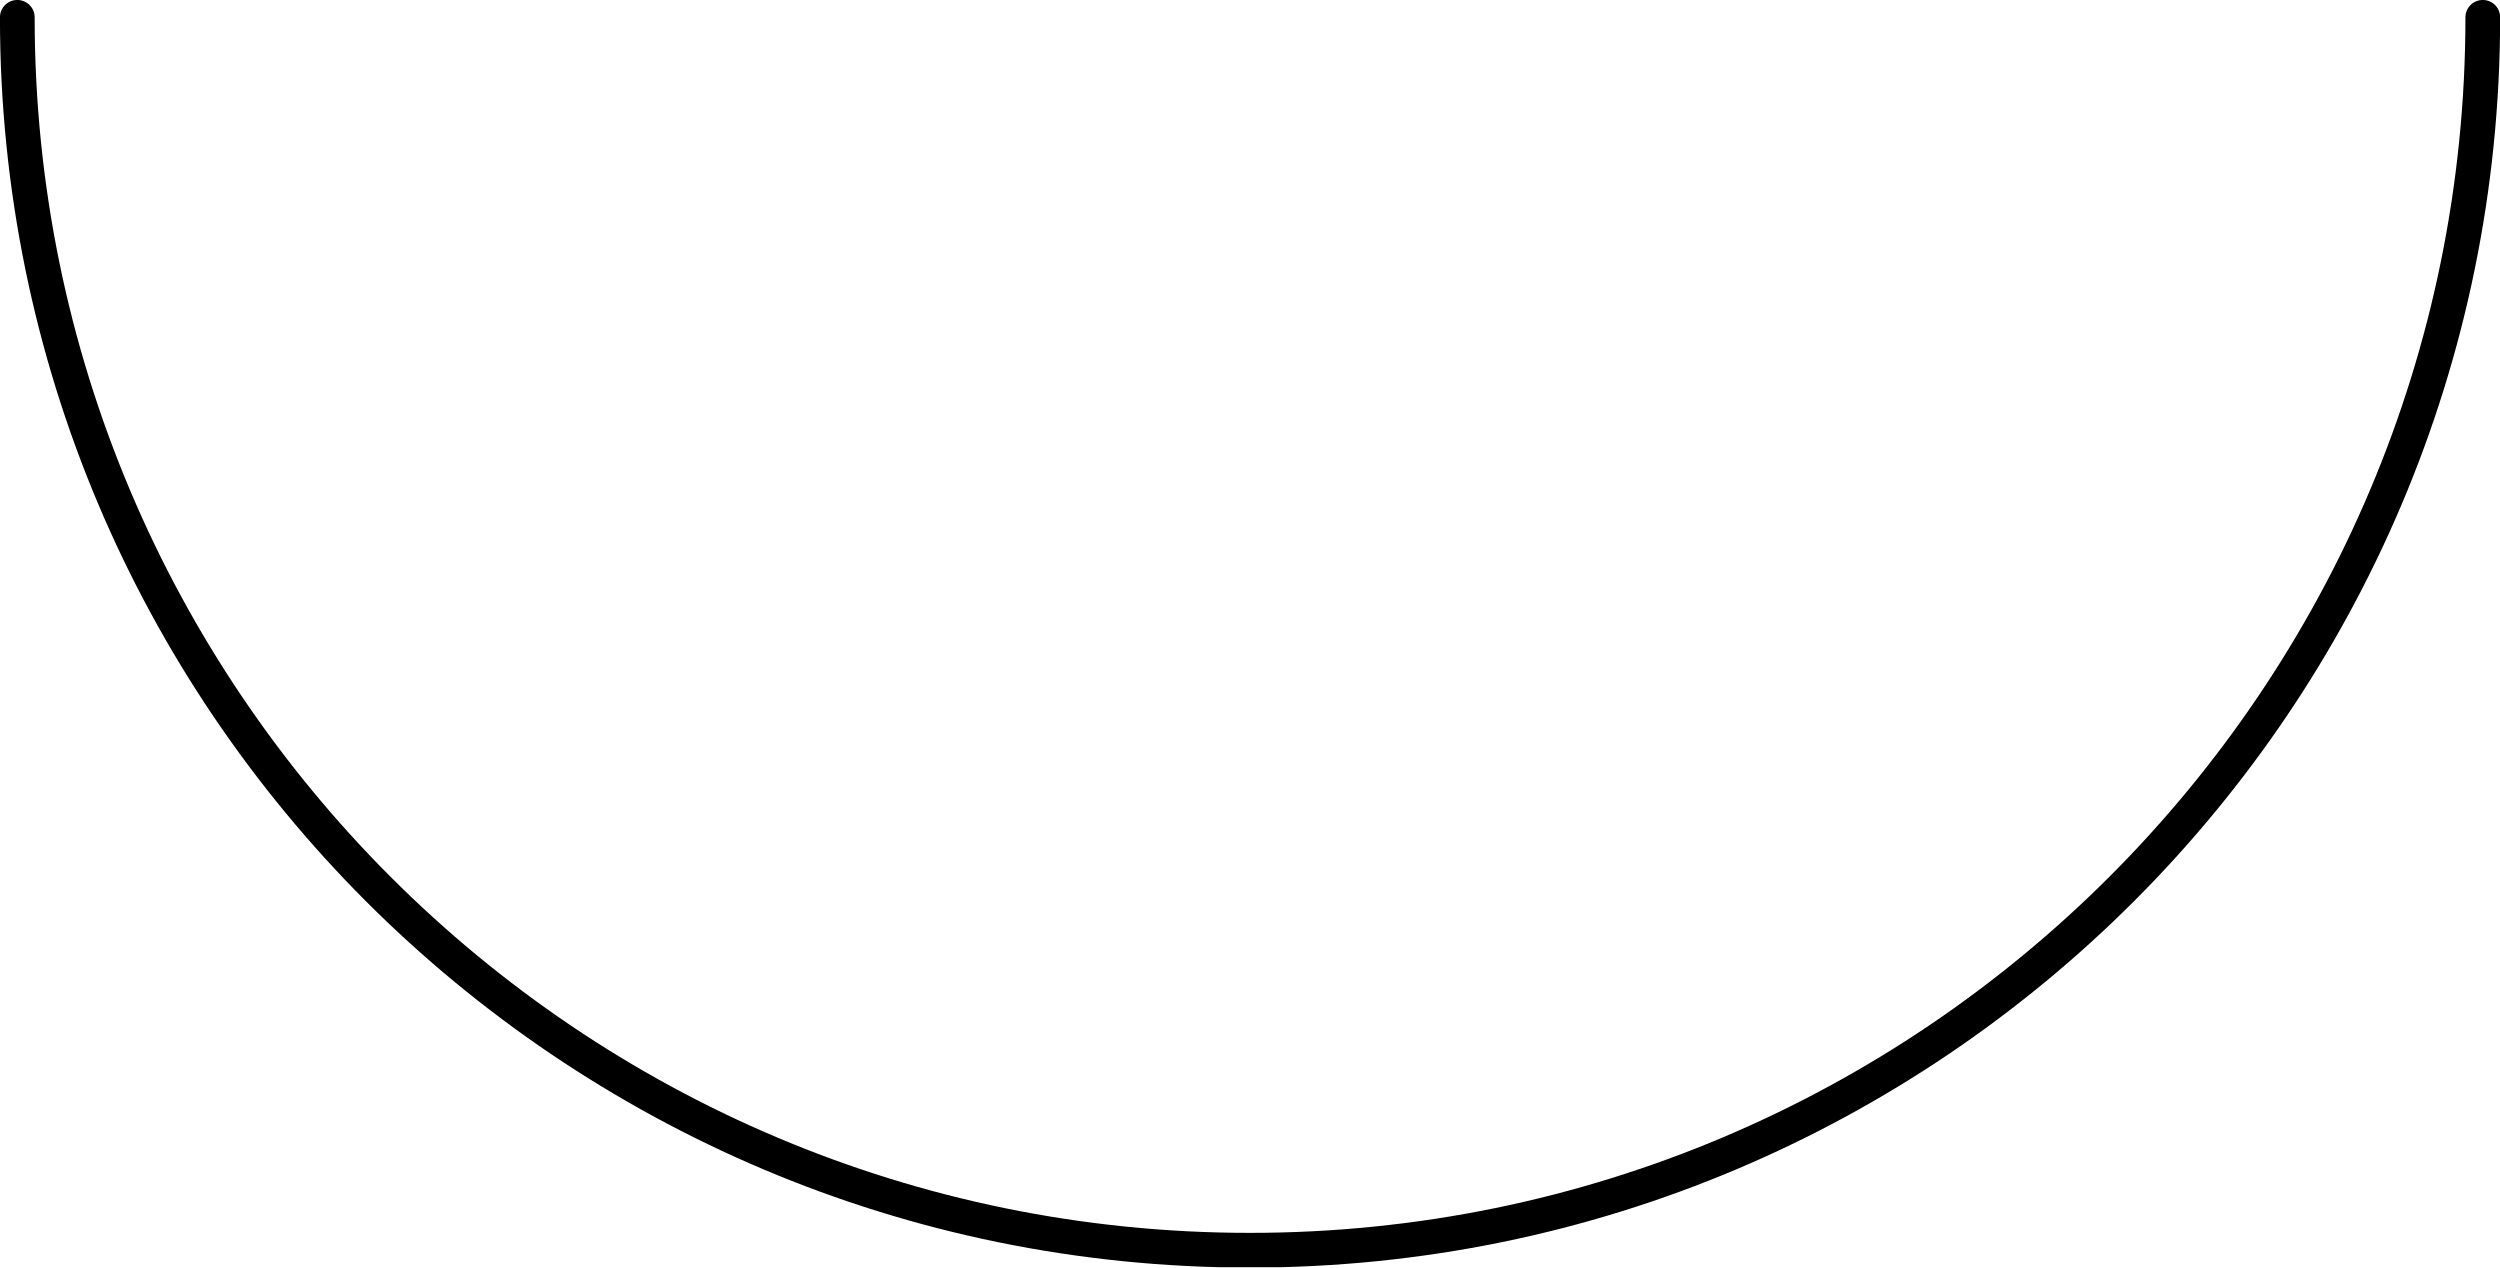
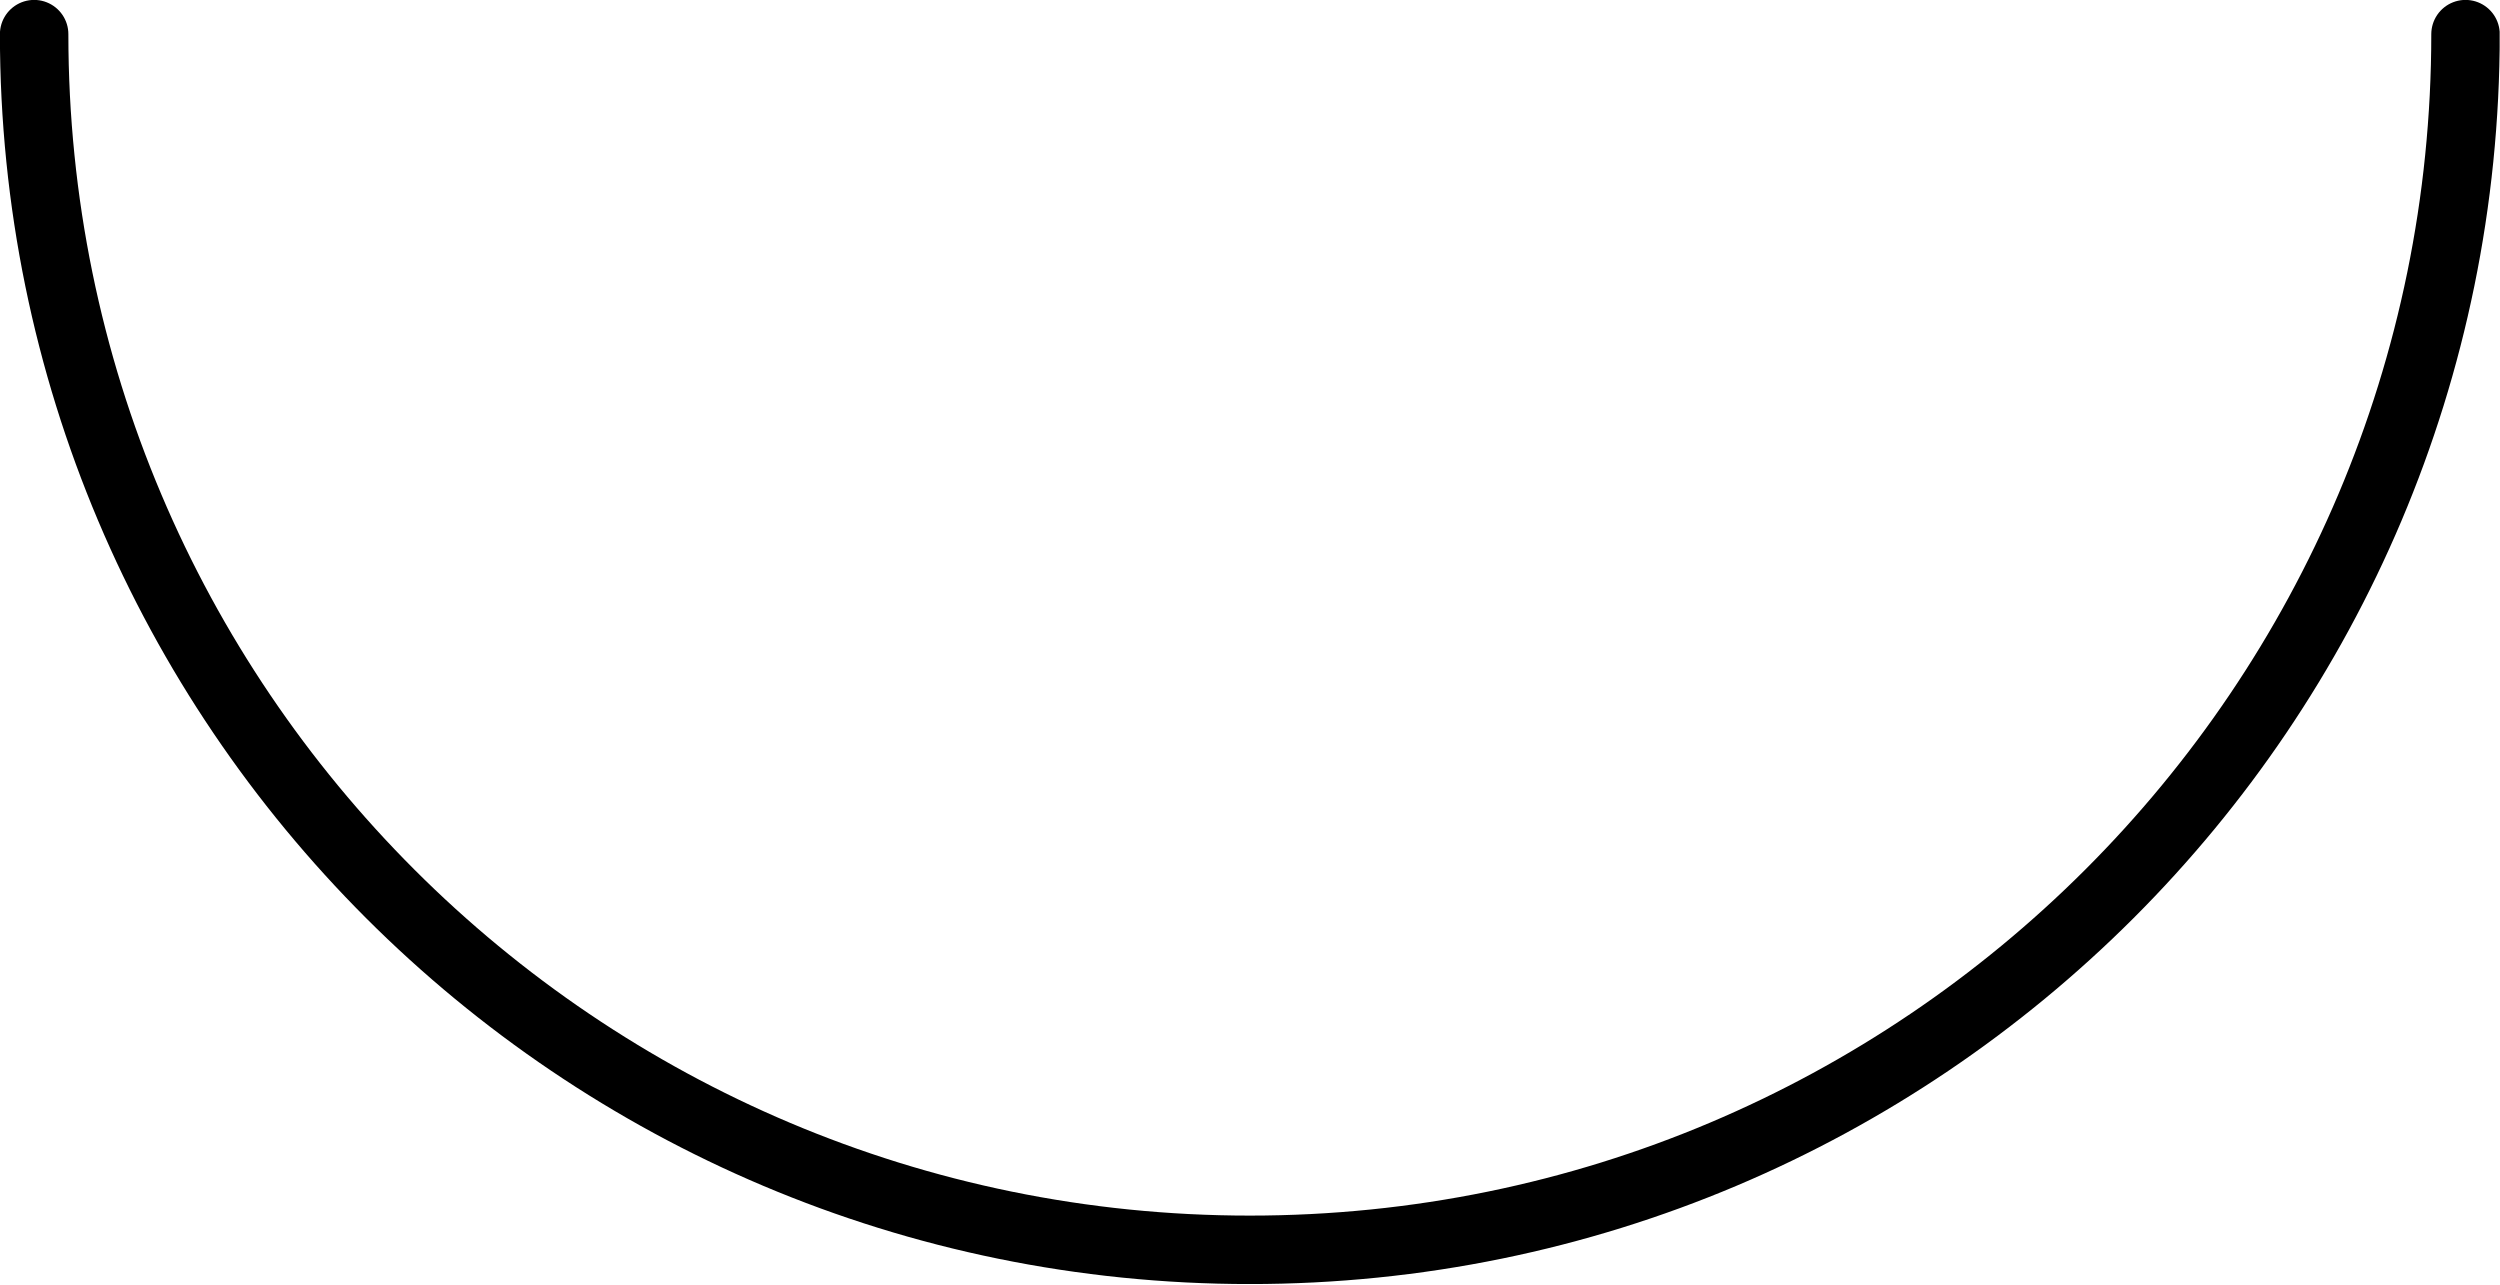
- <svg xmlns="http://www.w3.org/2000/svg" width="28.745pt" height="14.572pt" viewBox="0 0 28.745 14.572" version="1.2" id="svg12">
+ <svg xmlns="http://www.w3.org/2000/svg" width="14.572pt" height="7.485pt" viewBox="0 0 14.572 7.485" version="1.2" id="svg12">
  <defs id="defs5">
    <clipPath id="clip1">
-       <path d="M 0 0 L 28.746 0 L 28.746 14.57 L 0 14.57 Z M 0 0 " id="path2" />
+       <path d="M 0 0 L 14.57 0 L 14.57 7.484 L 0 7.484 Z M 0 0 " id="path2" />
    </clipPath>
  </defs>
  <g id="surface2">
    <g clip-path="url(#clip1)" clip-rule="nonzero" id="g9">
-       <path style="fill:none;stroke-width:0.399;stroke-linecap:round;stroke-linejoin:round;stroke:rgb(0%,0%,0%);stroke-opacity:1;stroke-miterlimit:10;" d="M 0 0.001 C 0 -7.827 6.344 -14.175 14.172 -14.175 C 22 -14.175 28.348 -7.827 28.348 0.001 " transform="matrix(1,0,0,-1,0.199,0.2)" id="path7" />
+       <path style="fill:none;stroke-width:0.399;stroke-linecap:round;stroke-linejoin:round;stroke:rgb(0%,0%,0%);stroke-opacity:1;stroke-miterlimit:10;" d="M 0 -0 C 0 -3.914 3.172 -7.086 7.086 -7.086 C 11 -7.086 14.172 -3.914 14.172 -0 " transform="matrix(1,0,0,-1,0.199,0.199)" id="path7" />
    </g>
  </g>
</svg>
